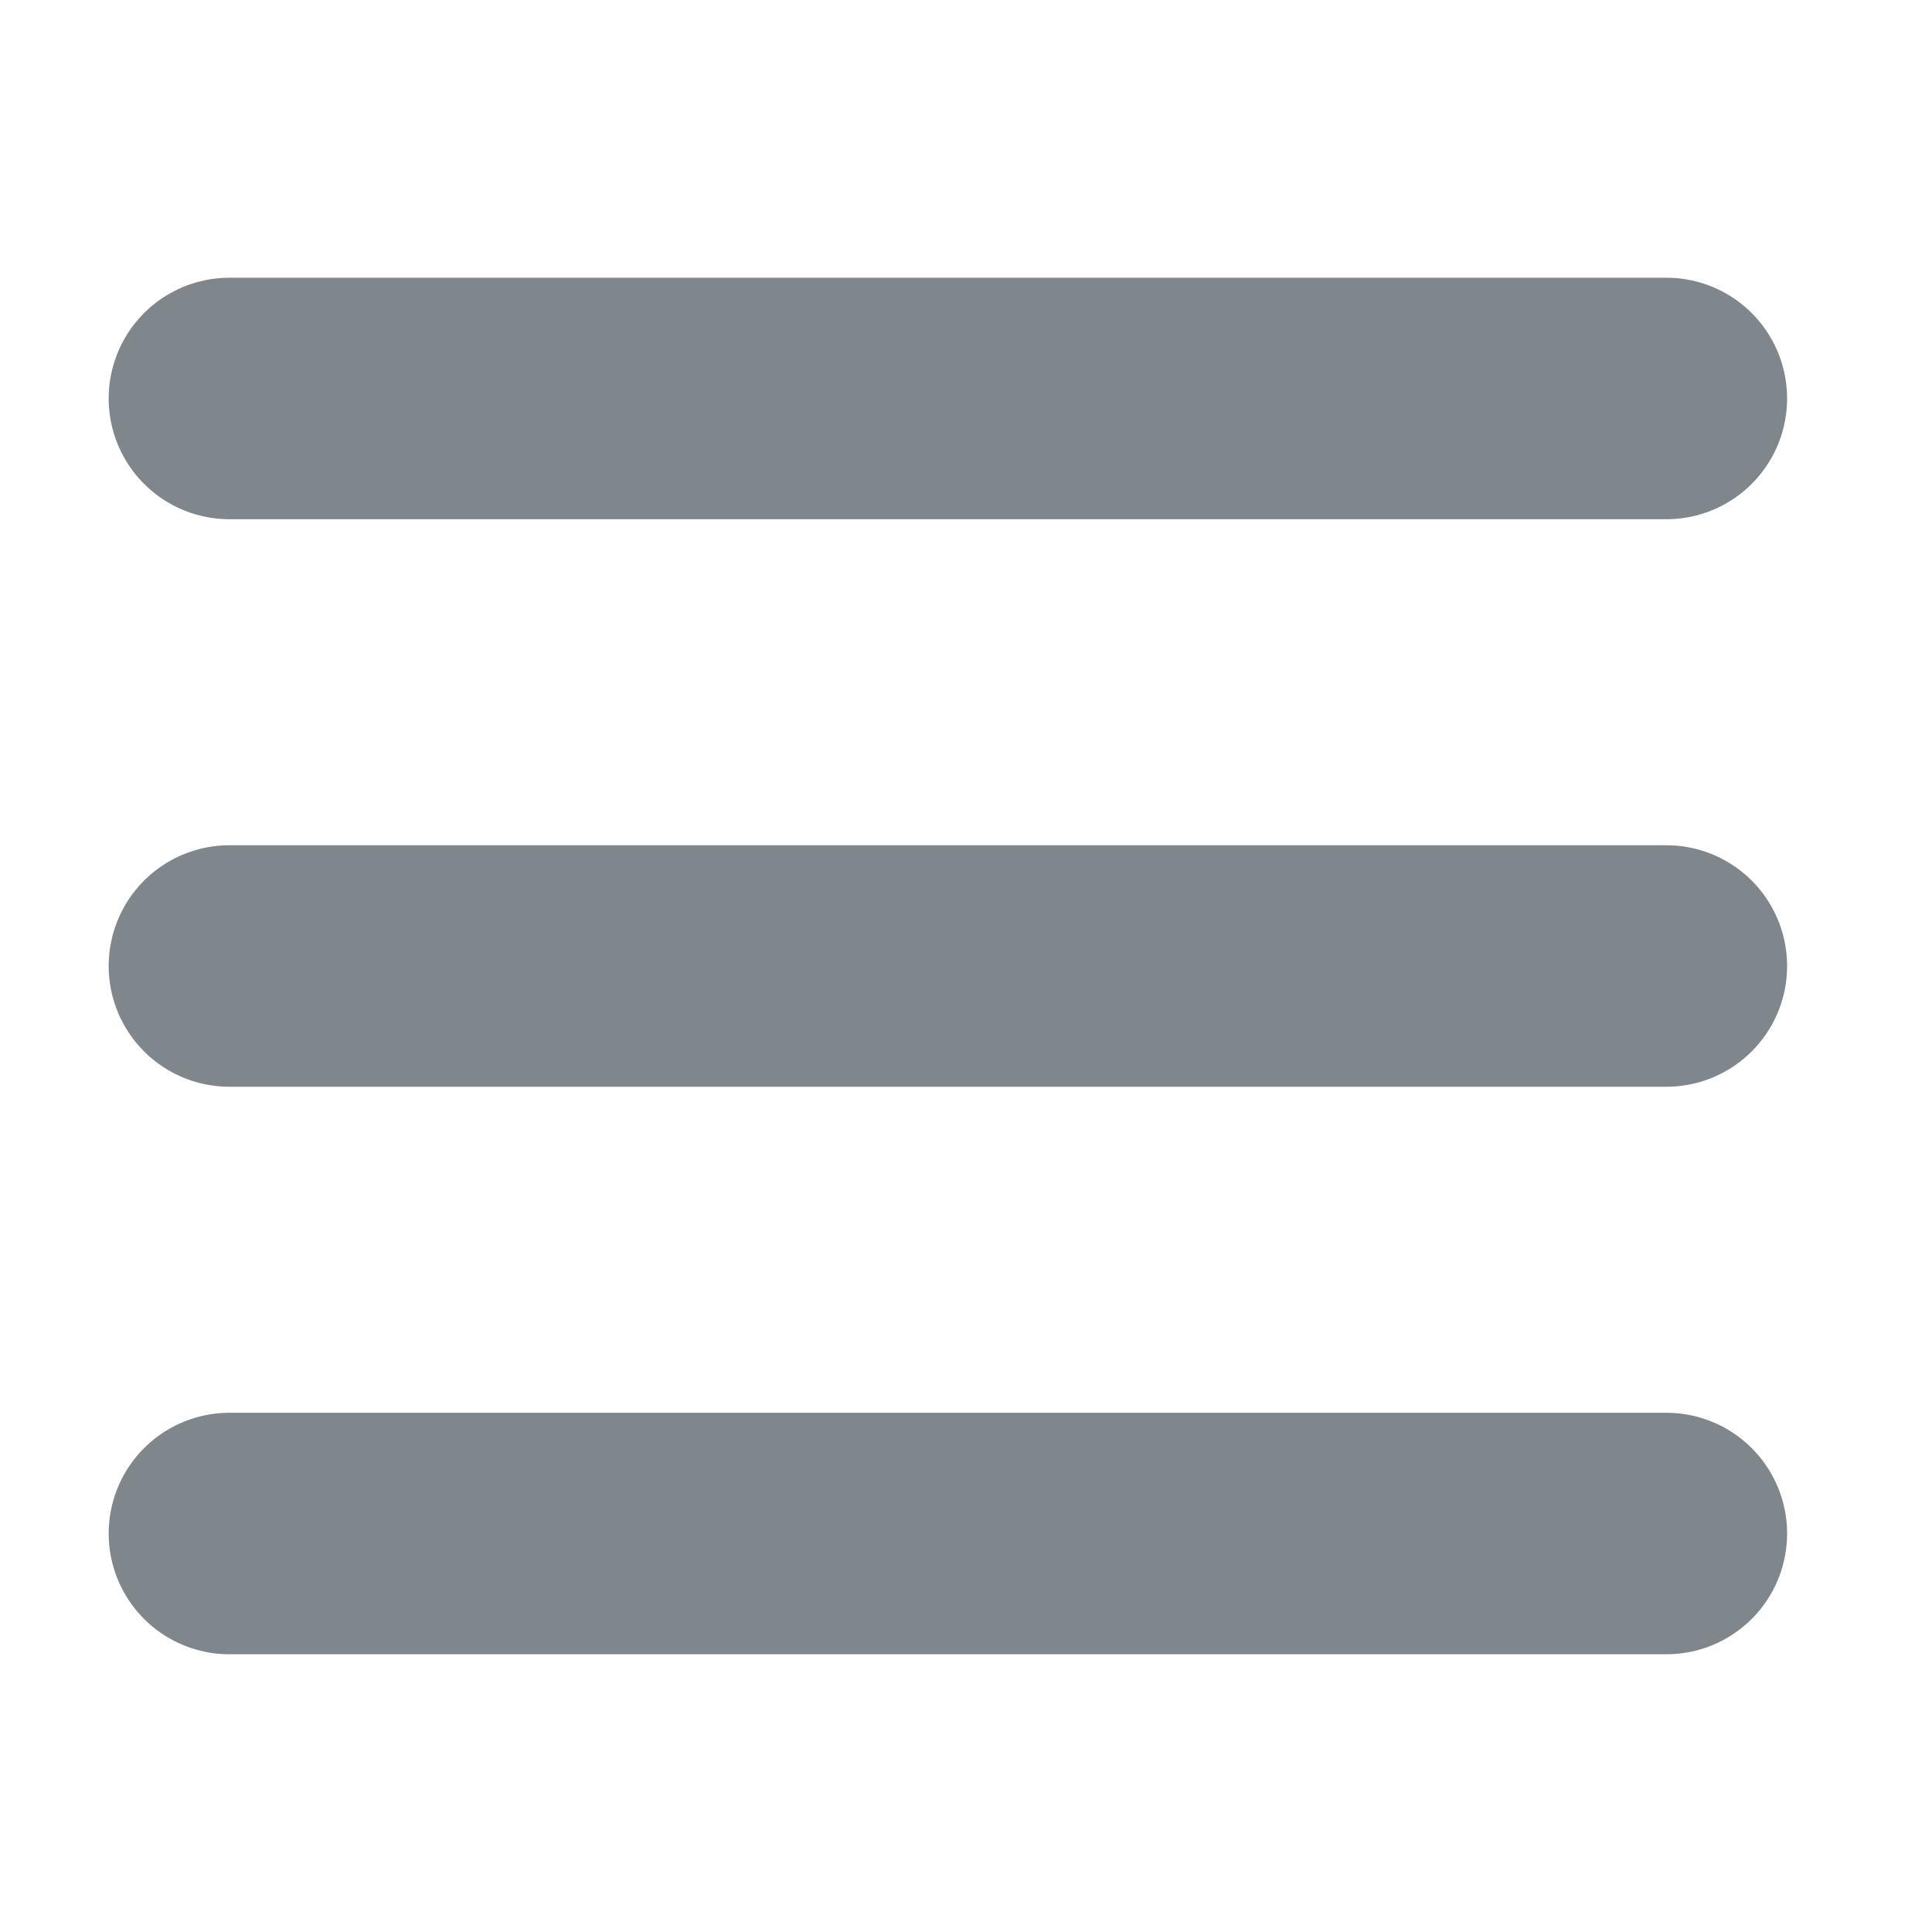
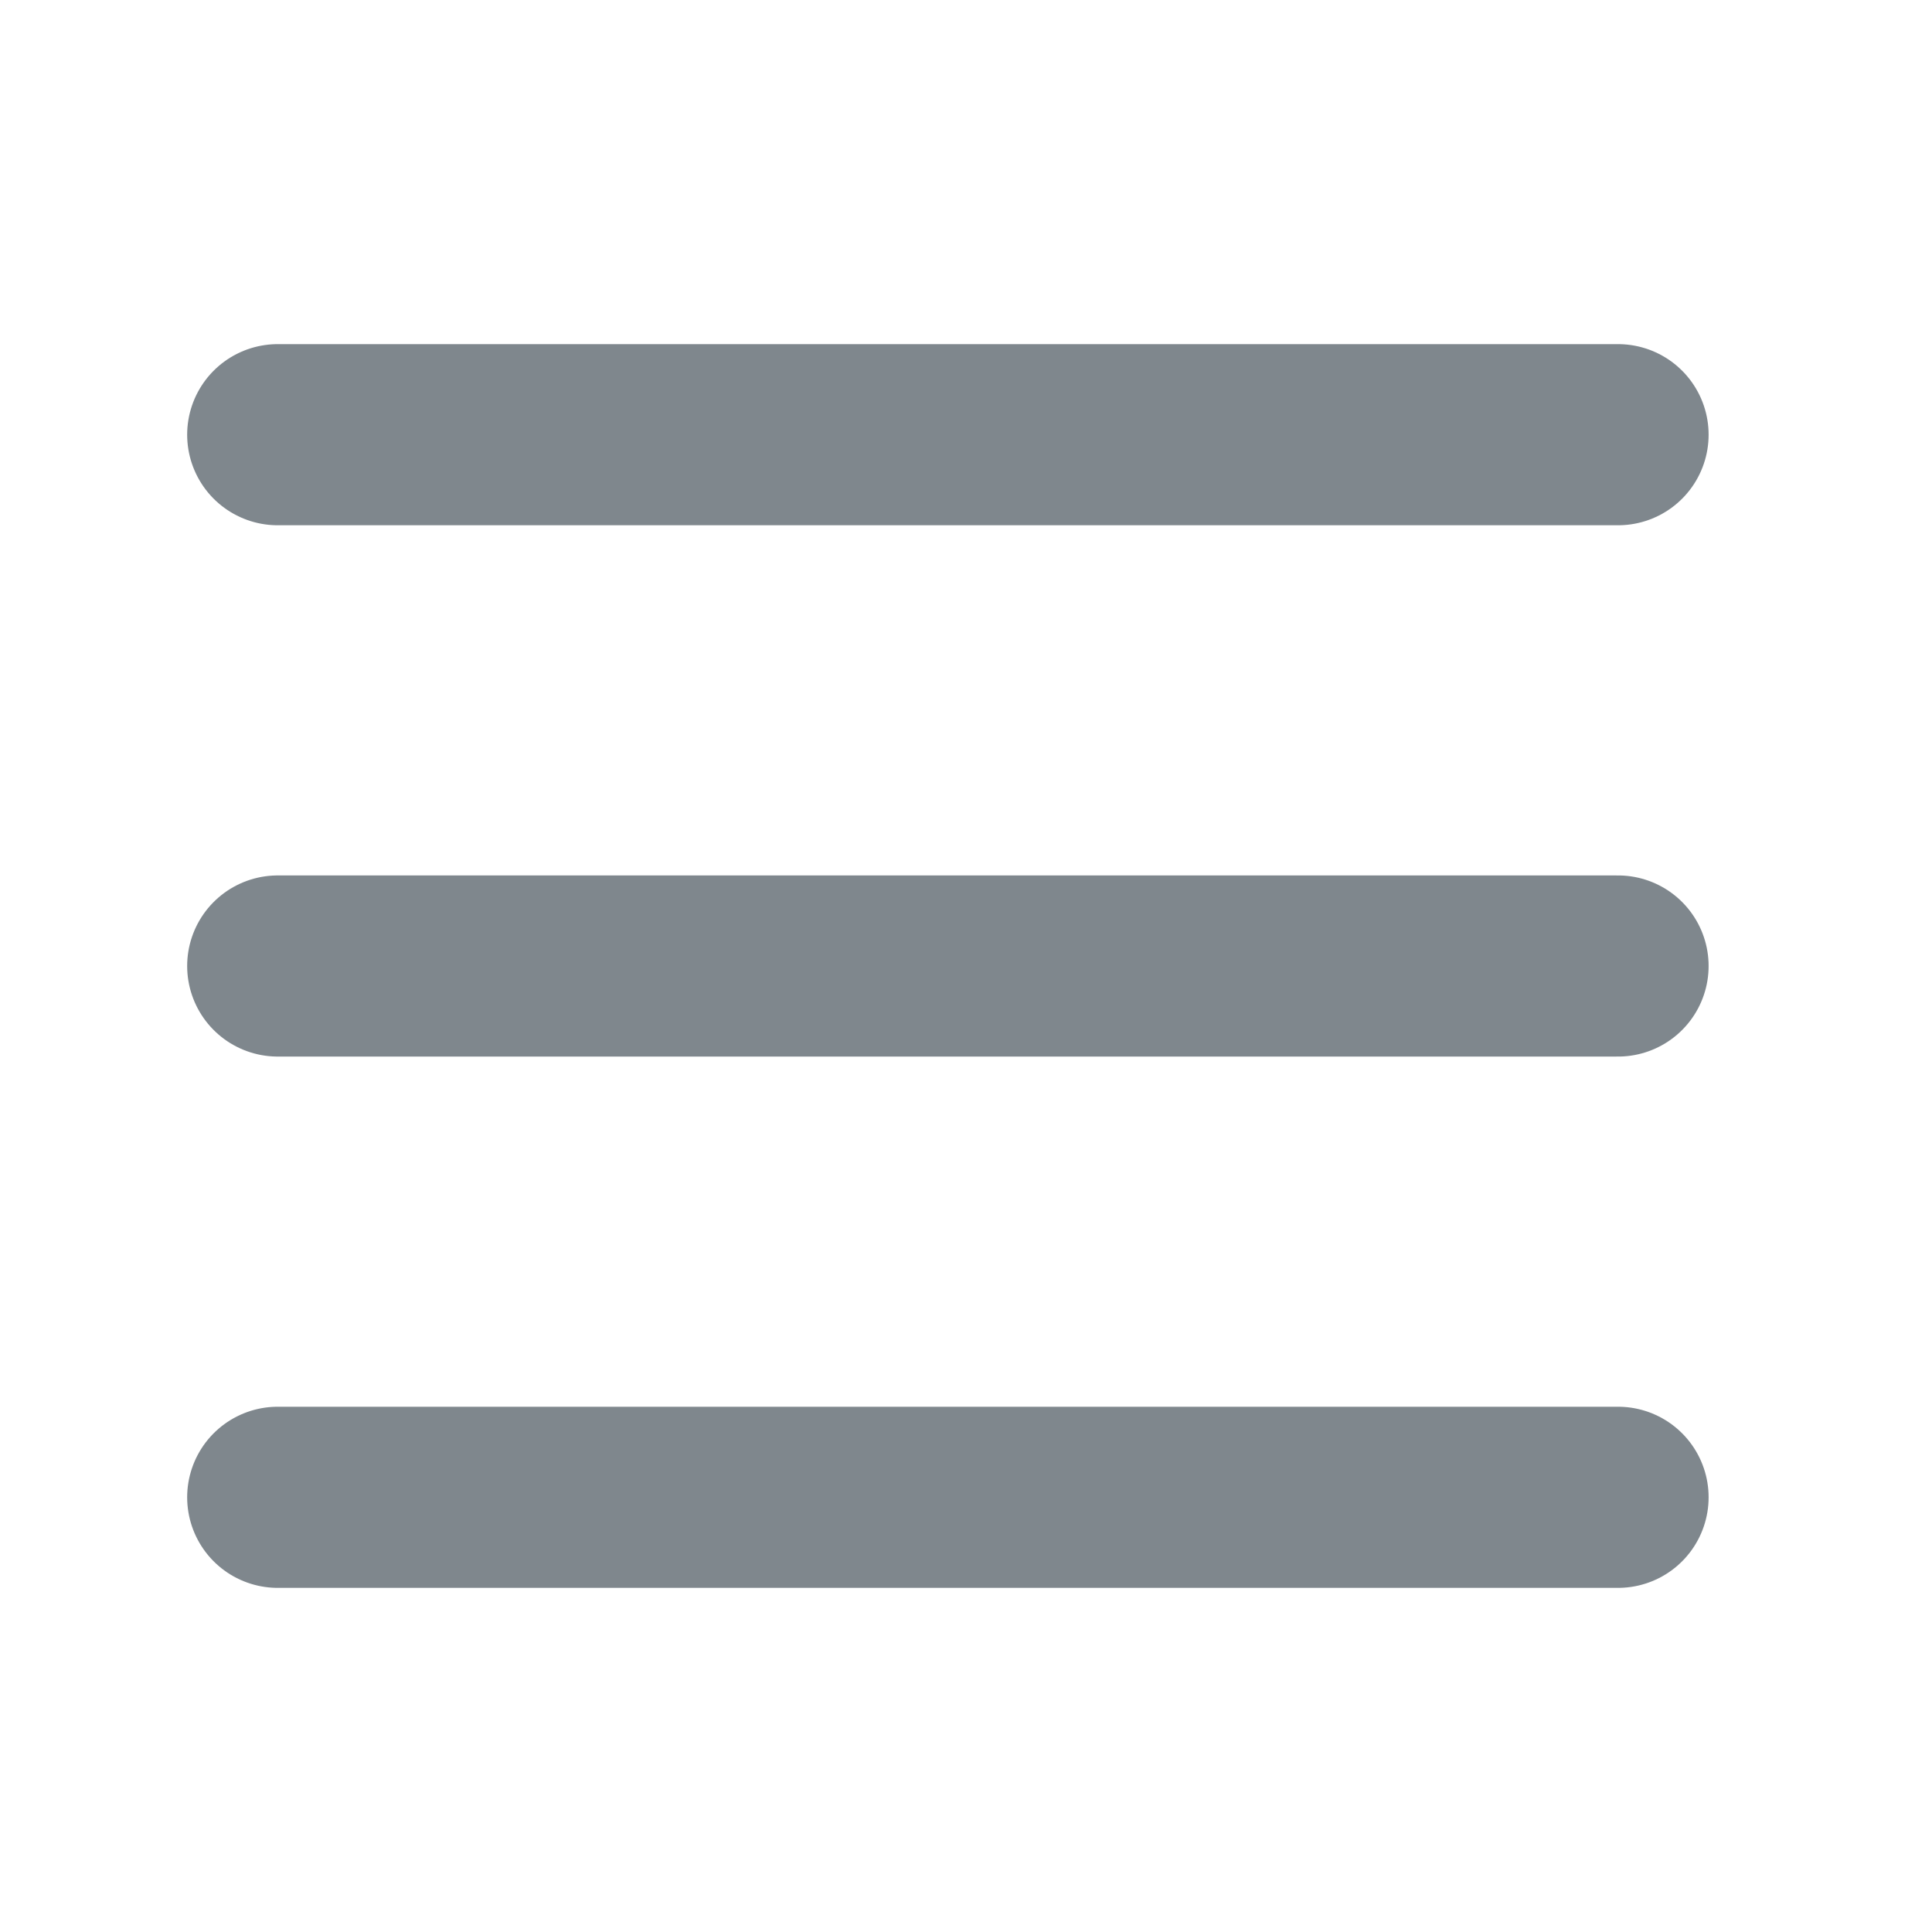
<svg xmlns="http://www.w3.org/2000/svg" version="1.1" id="Ebene_1" x="0px" y="0px" width="16px" height="16px" viewBox="0 0 16 16" style="enable-background:new 0 0 16 16;" xml:space="preserve">
  <style type="text/css">
- 	.st0{fill:none;stroke:#7f878d;stroke-width:2;stroke-linecap:round;stroke-miterlimit:10;}
+ 	.st0{fill:none;stroke:#7F878D;stroke-width:1.5;stroke-linecap:round;stroke-miterlimit:10;}
</style>
-   <line class="st0" x1="1.9" y1="3.3" x2="13.8" y2="3.3" />
-   <line class="st0" x1="1.9" y1="8" x2="13.8" y2="8" />
-   <line class="st0" x1="1.9" y1="12.7" x2="13.8" y2="12.7" />
+   <line class="st0" x1="2.3" y1="3.6" x2="13.4" y2="3.6" />
+   <line class="st0" x1="2.3" y1="8" x2="13.4" y2="8" />
+   <line class="st0" x1="2.3" y1="12.4" x2="13.4" y2="12.4" />
</svg>
